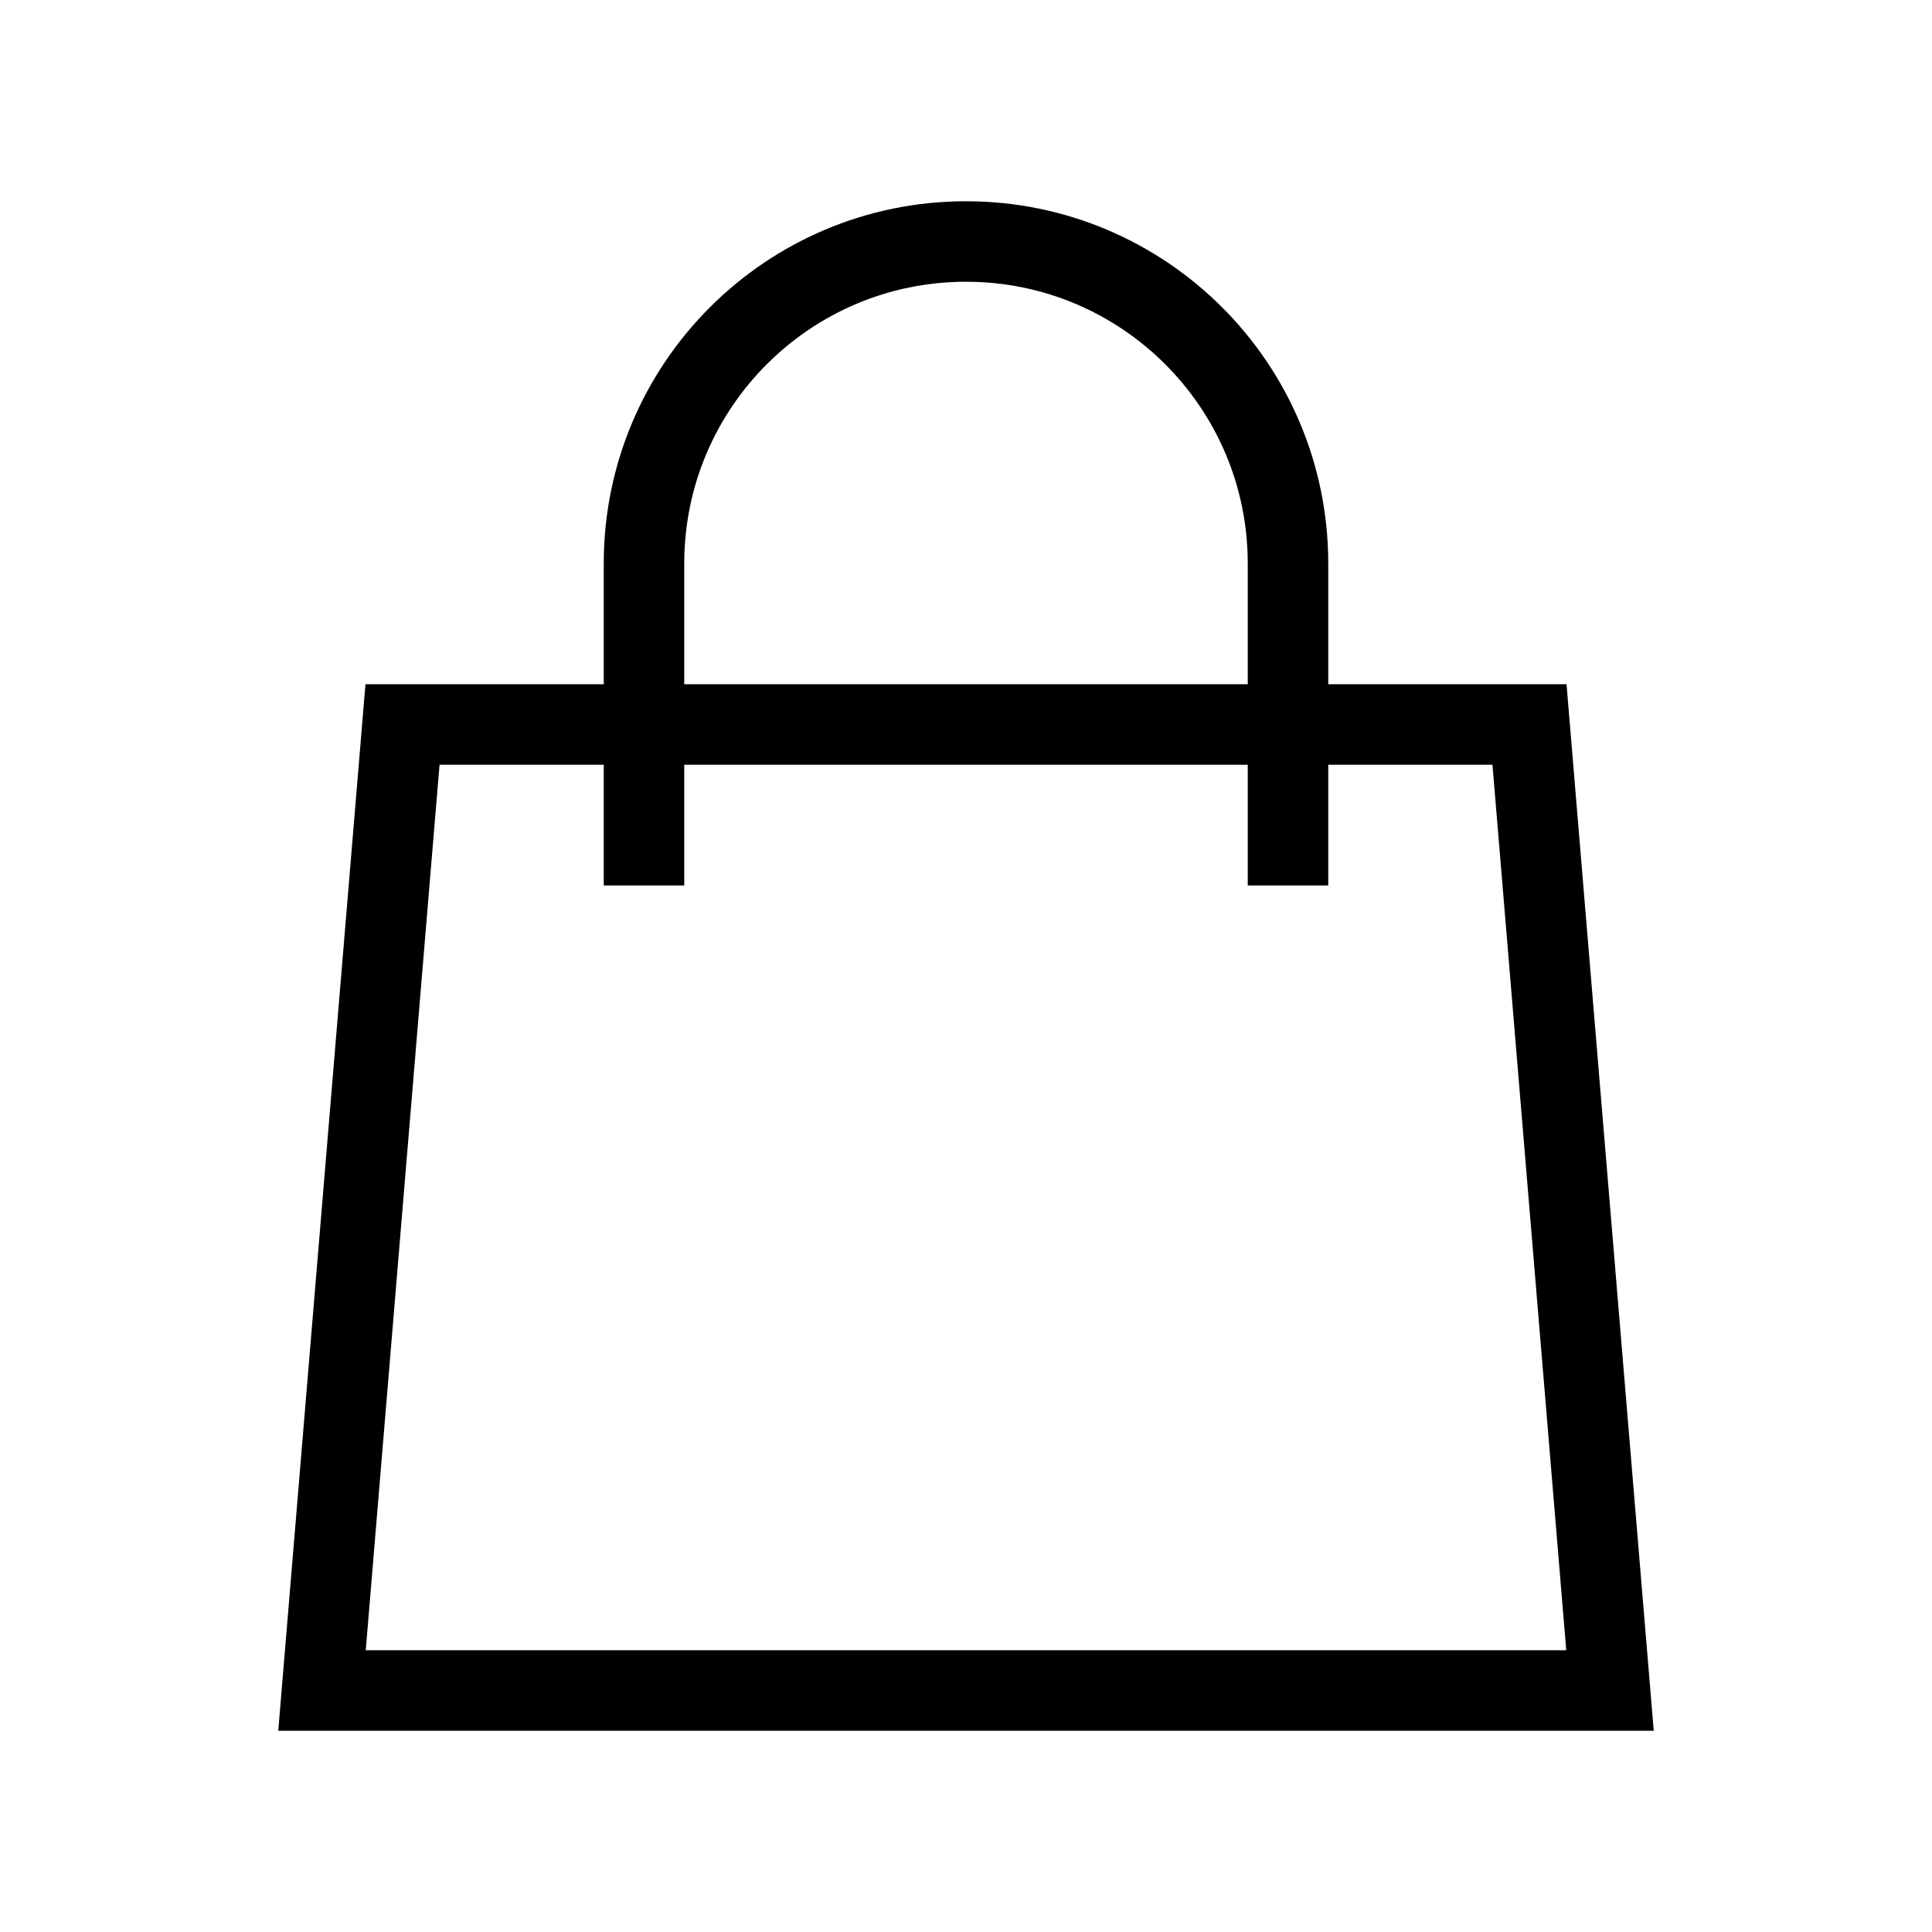
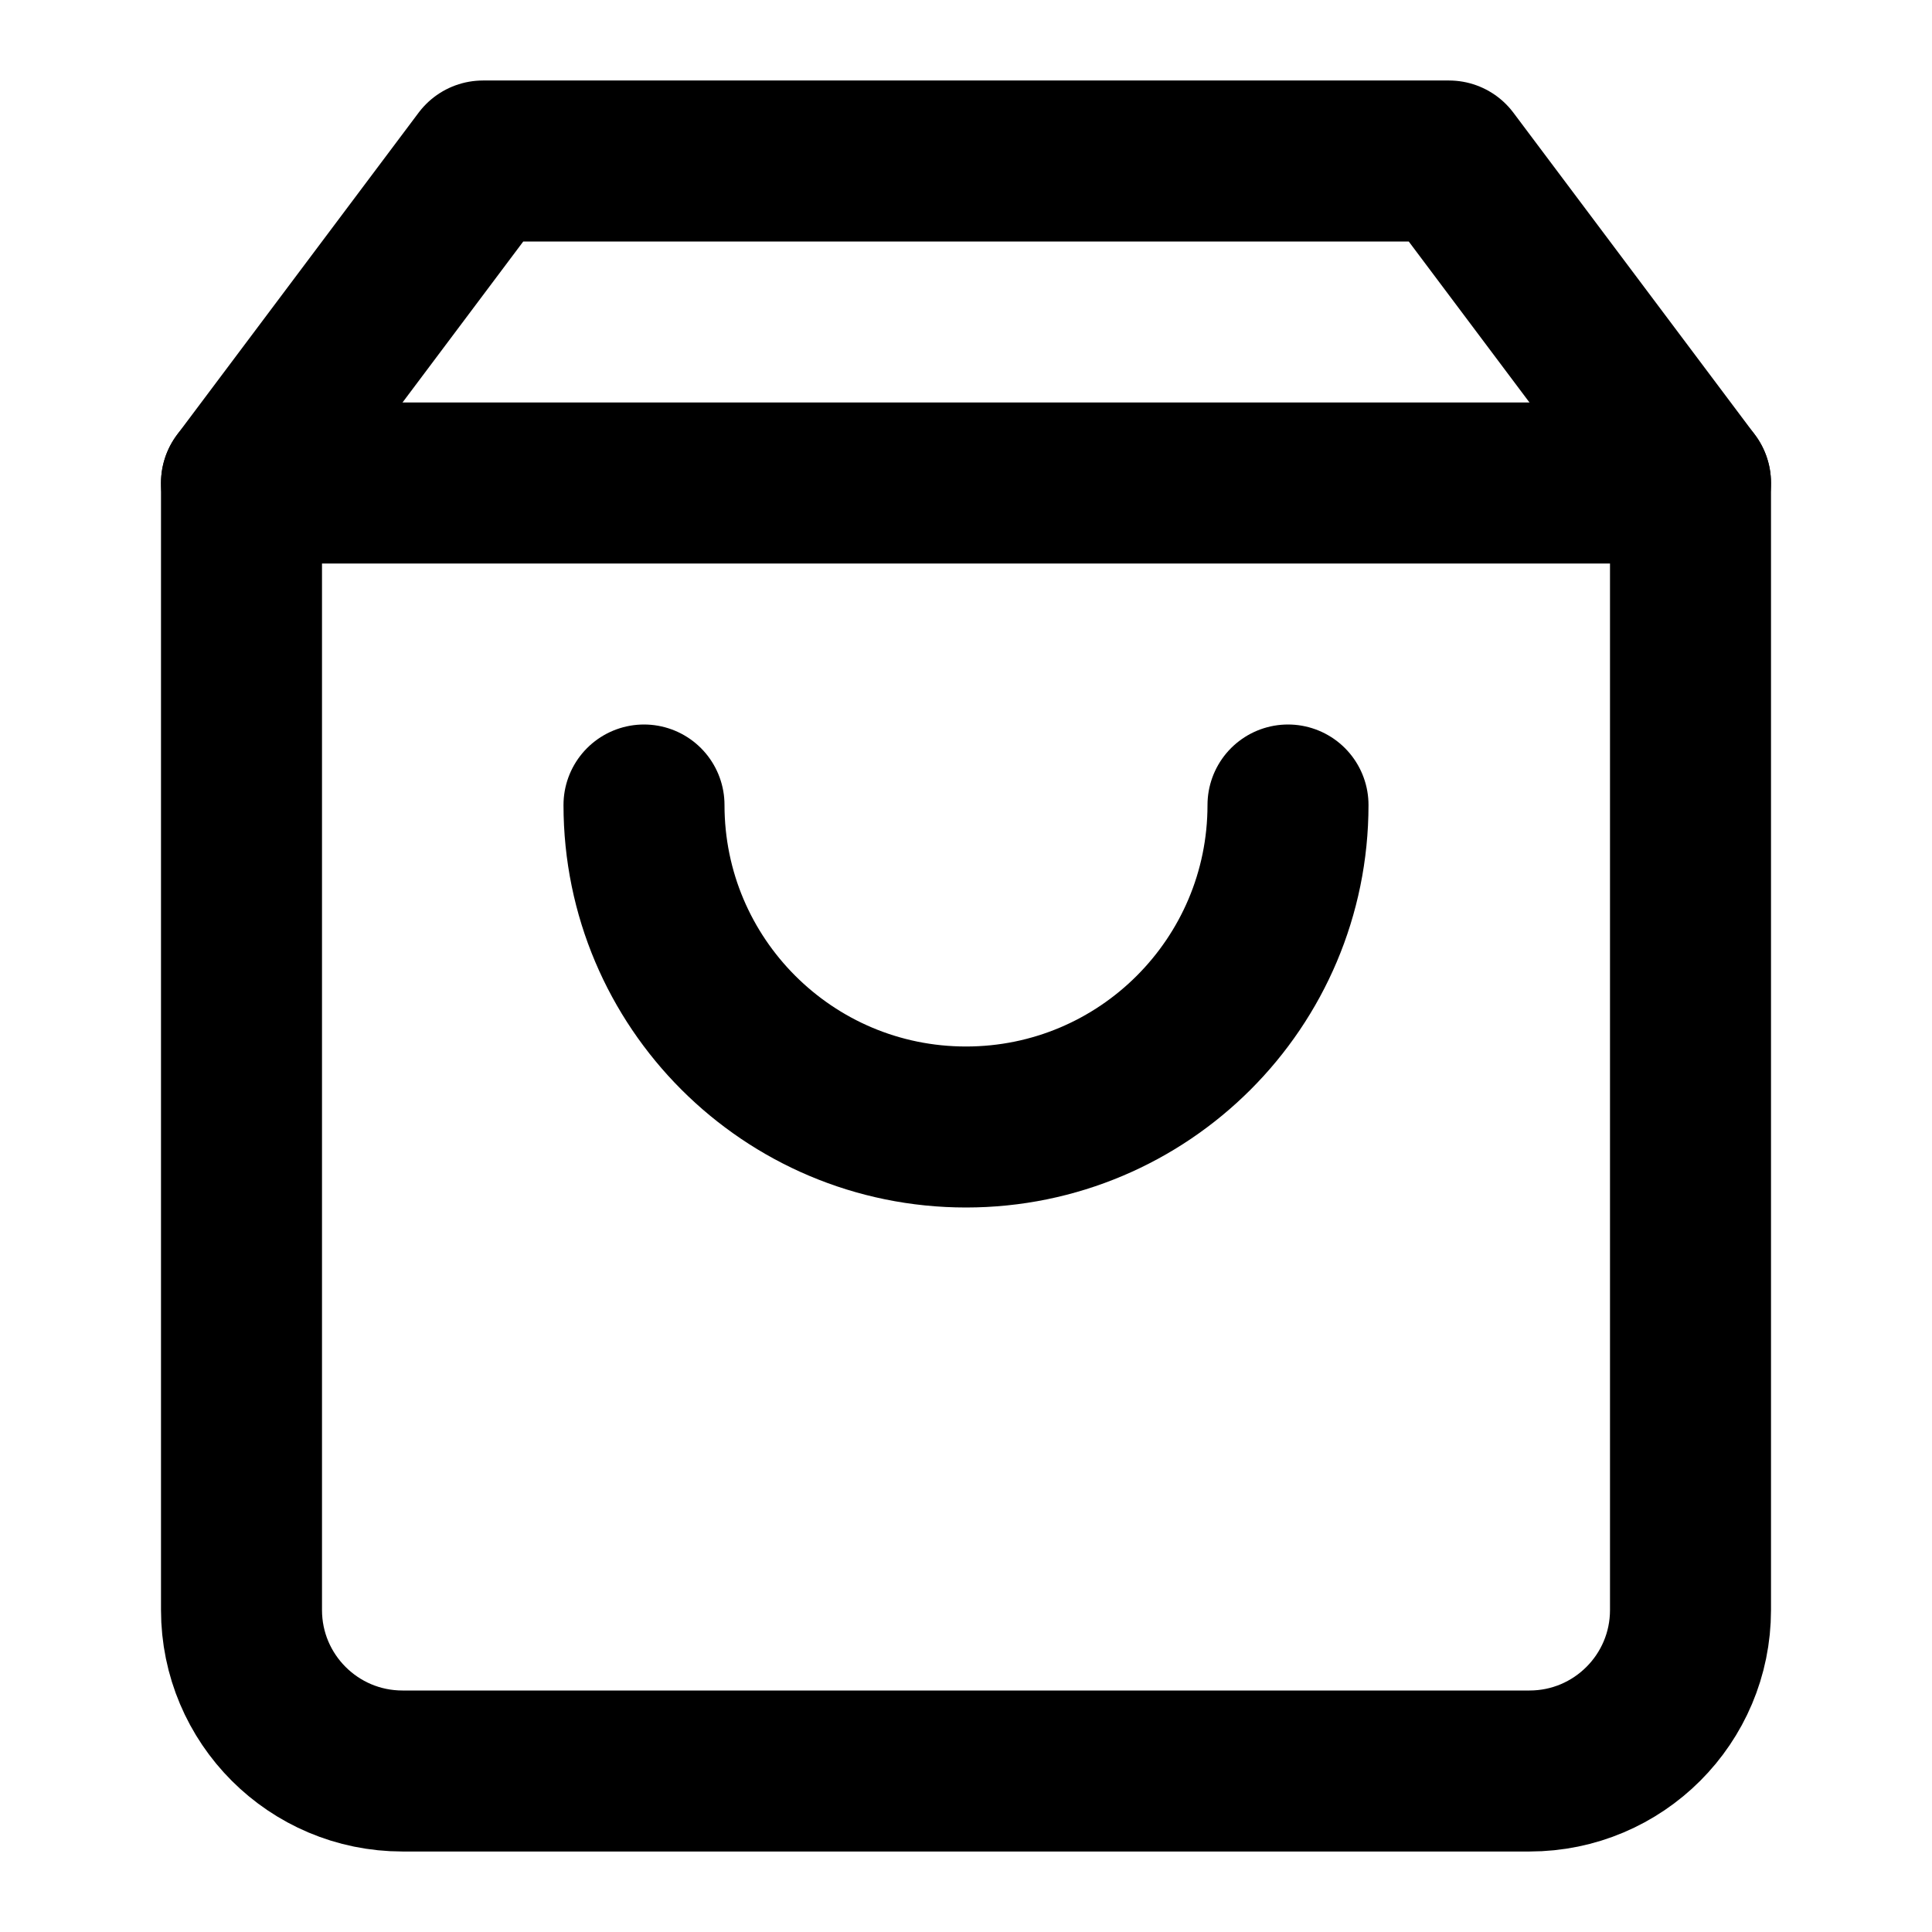
- <svg xmlns="http://www.w3.org/2000/svg" fill="none" viewBox="0 0 24 24" stroke="currentColor">
-   <path strokeLinecap="round" strokeLinejoin="round" strokeWidth="2" d="M16 11V7a4 4 0 00-8 0v4M5 9h14l1 12H4L5 9z" />
+ <svg xmlns="http://www.w3.org/2000/svg" width="24" height="24" viewBox="0 0 24 24" fill="none" stroke="currentColor" stroke-width="2" stroke-linecap="round" stroke-linejoin="round" class="lucide lucide-shopping-bag-icon lucide-shopping-bag">
+   <path d="M6 2 3 6v14a2 2 0 0 0 2 2h14a2 2 0 0 0 2-2V6l-3-4Z" />
+   <path d="M3 6h18" />
+   <path d="M16 10a4 4 0 0 1-8 0" />
</svg>
